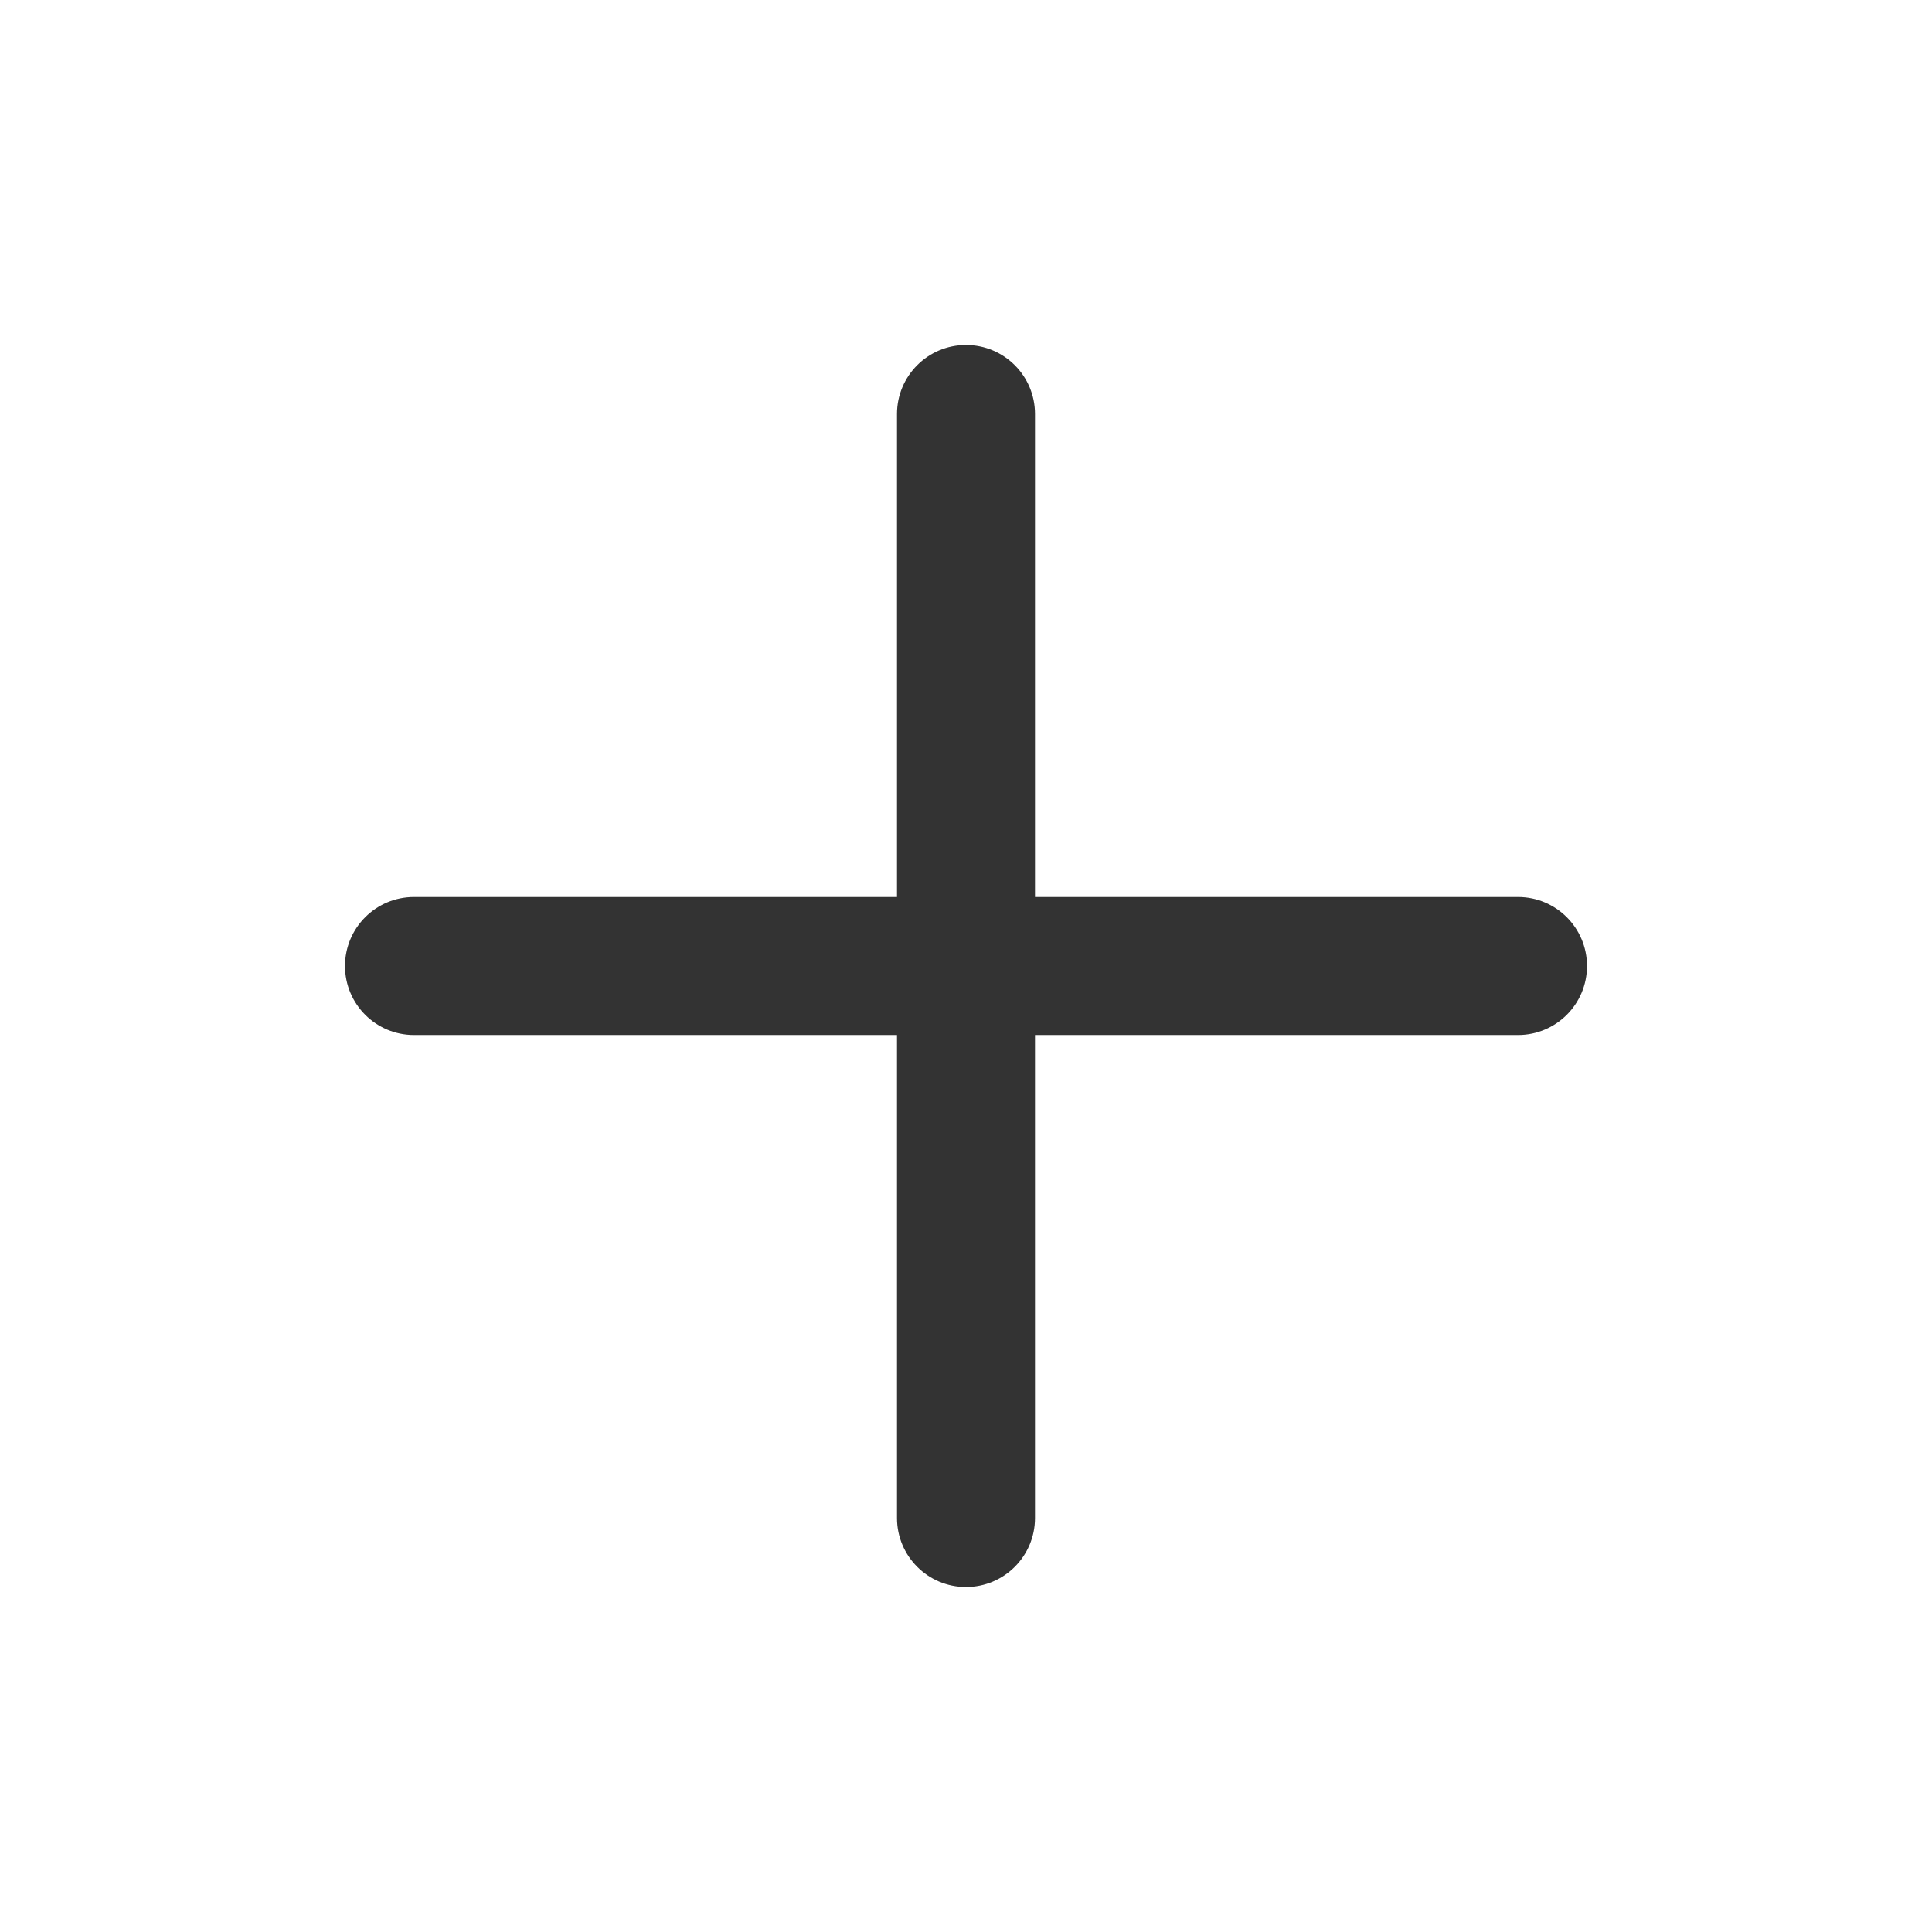
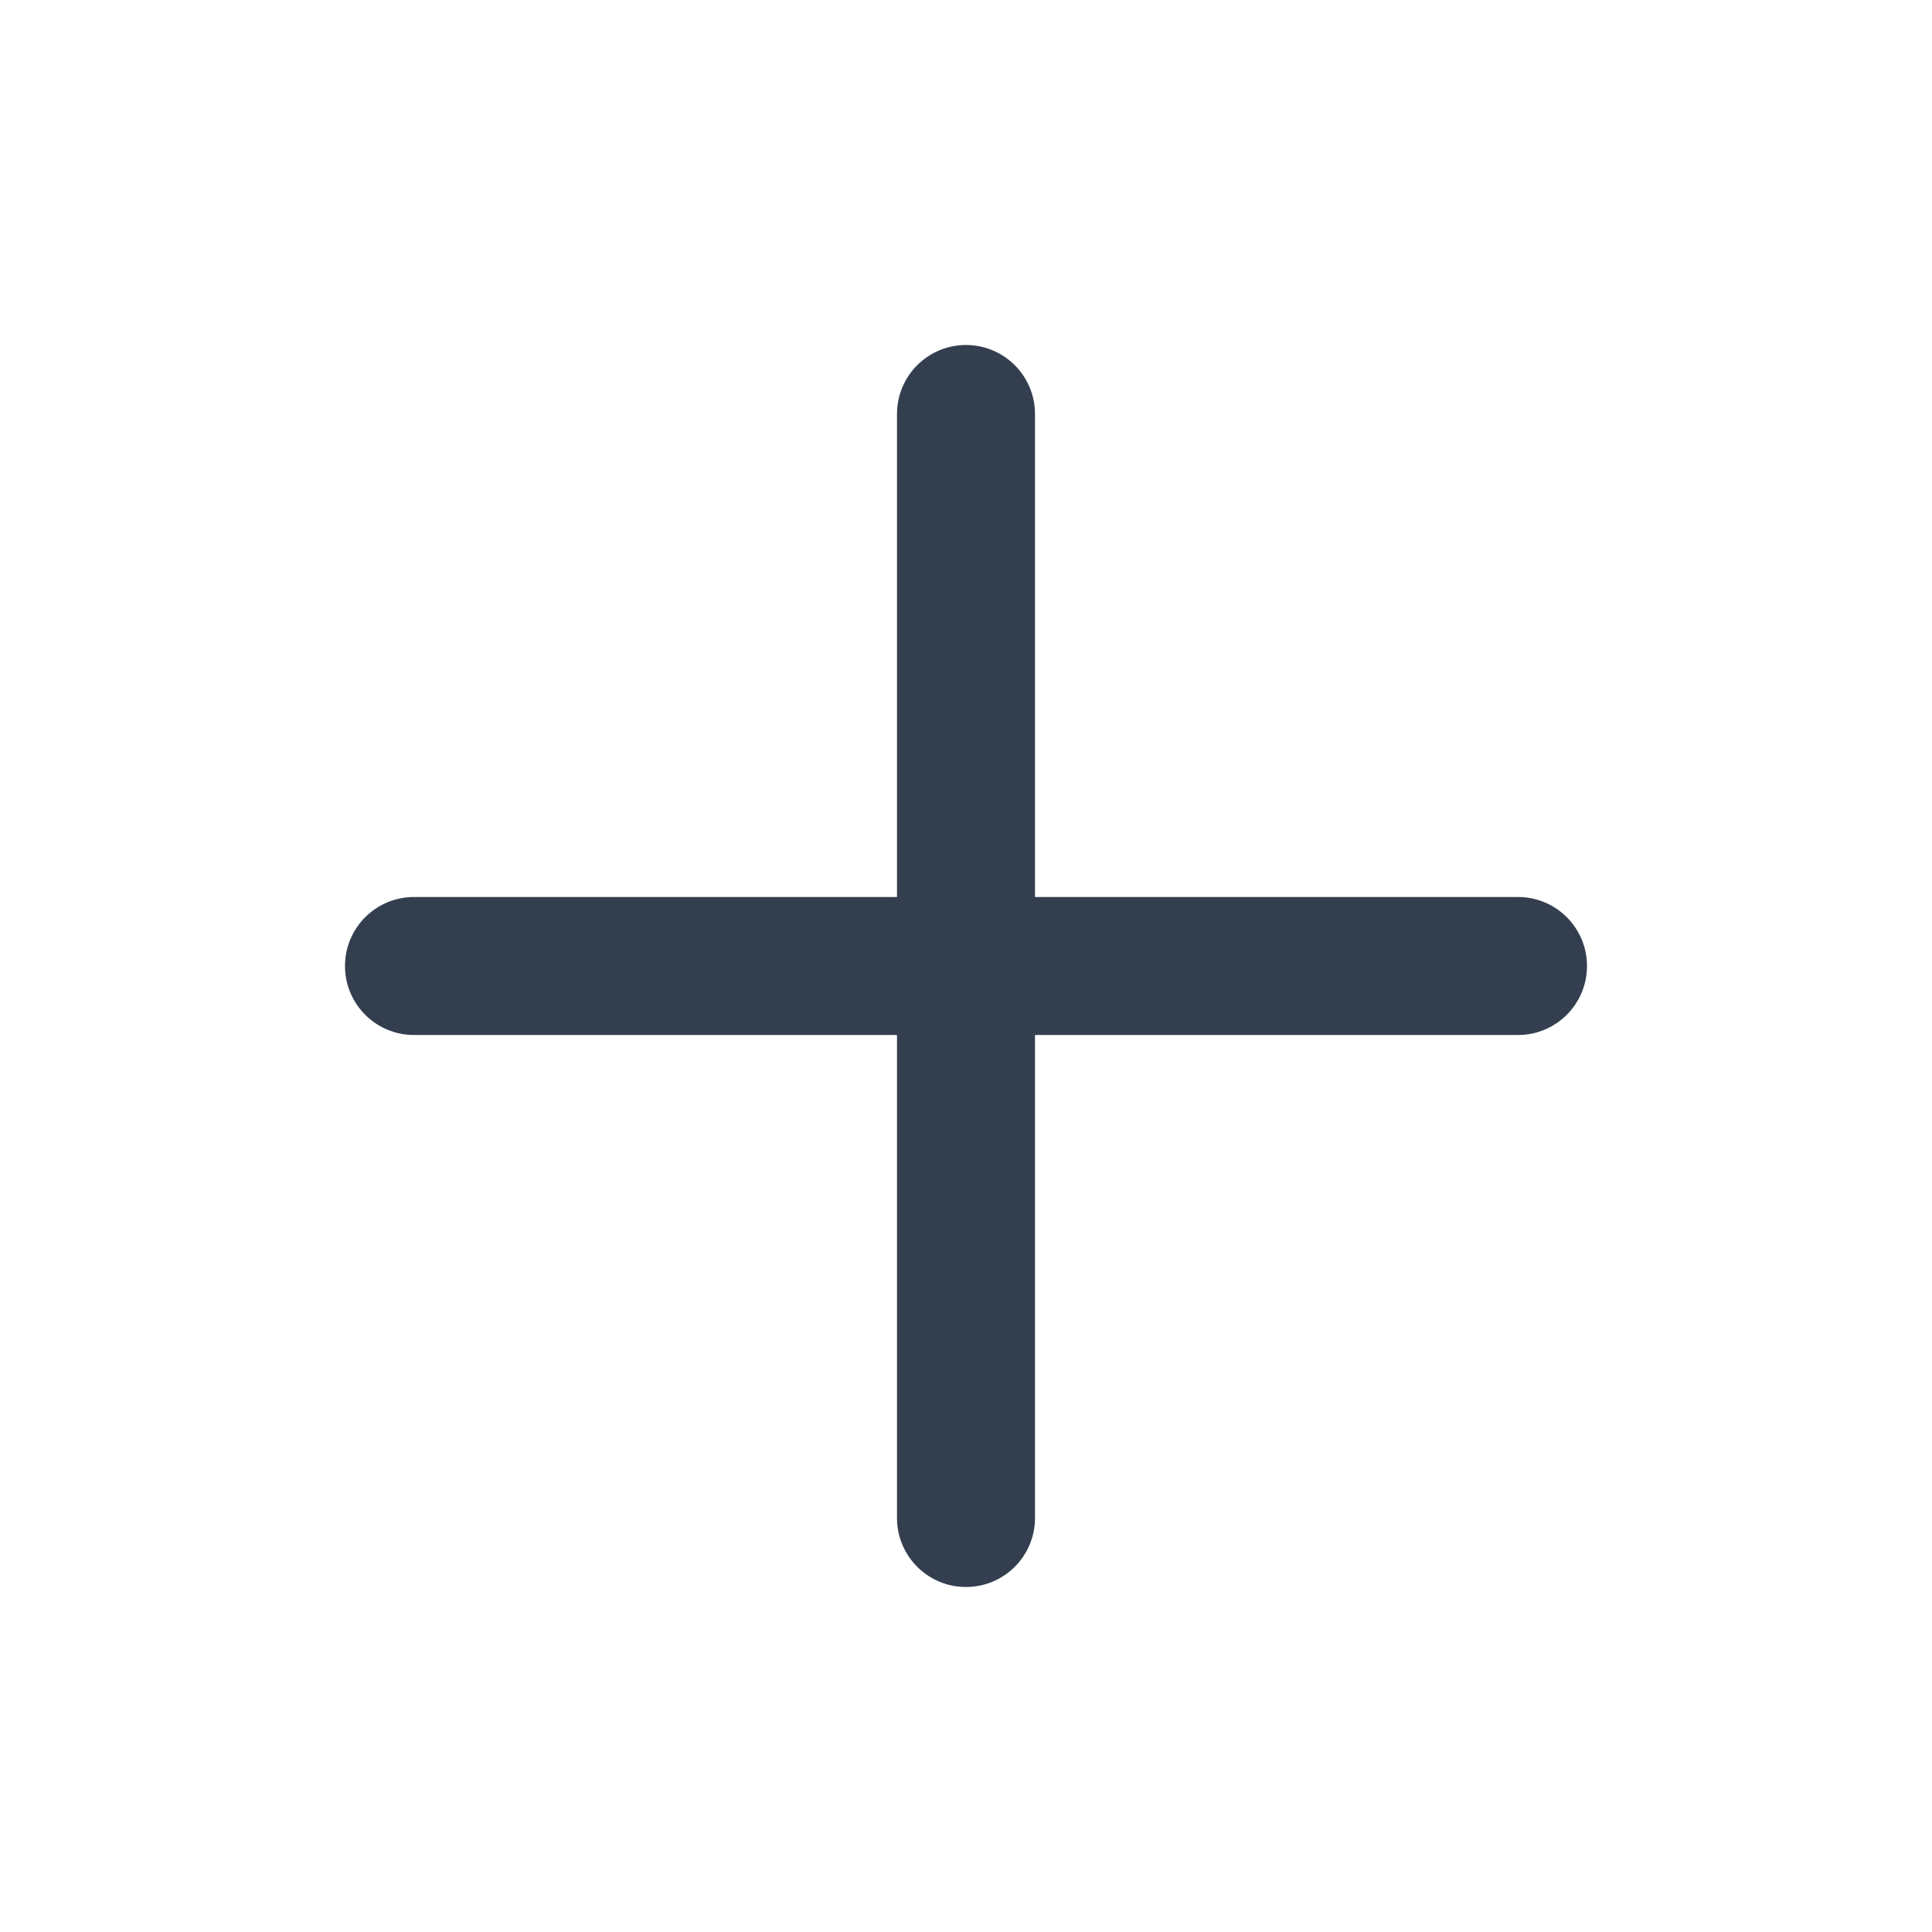
<svg xmlns="http://www.w3.org/2000/svg" width="28" height="28" viewBox="0 0 28 28" fill="none">
-   <path fill-rule="evenodd" clip-rule="evenodd" d="M14 5a1 1 0 011 1v7h7a1 1 0 110 2h-7v7a1 1 0 11-2 0v-7H6a1 1 0 110-2h7V6a1 1 0 011-1z" fill="#333" />
+   <path fill-rule="evenodd" clip-rule="evenodd" d="M14 5a1 1 0 011 1v7h7a1 1 0 110 2h-7v7a1 1 0 11-2 0v-7H6a1 1 0 110-2h7V6a1 1 0 011-1z" fill="#333e4f" />
</svg>
